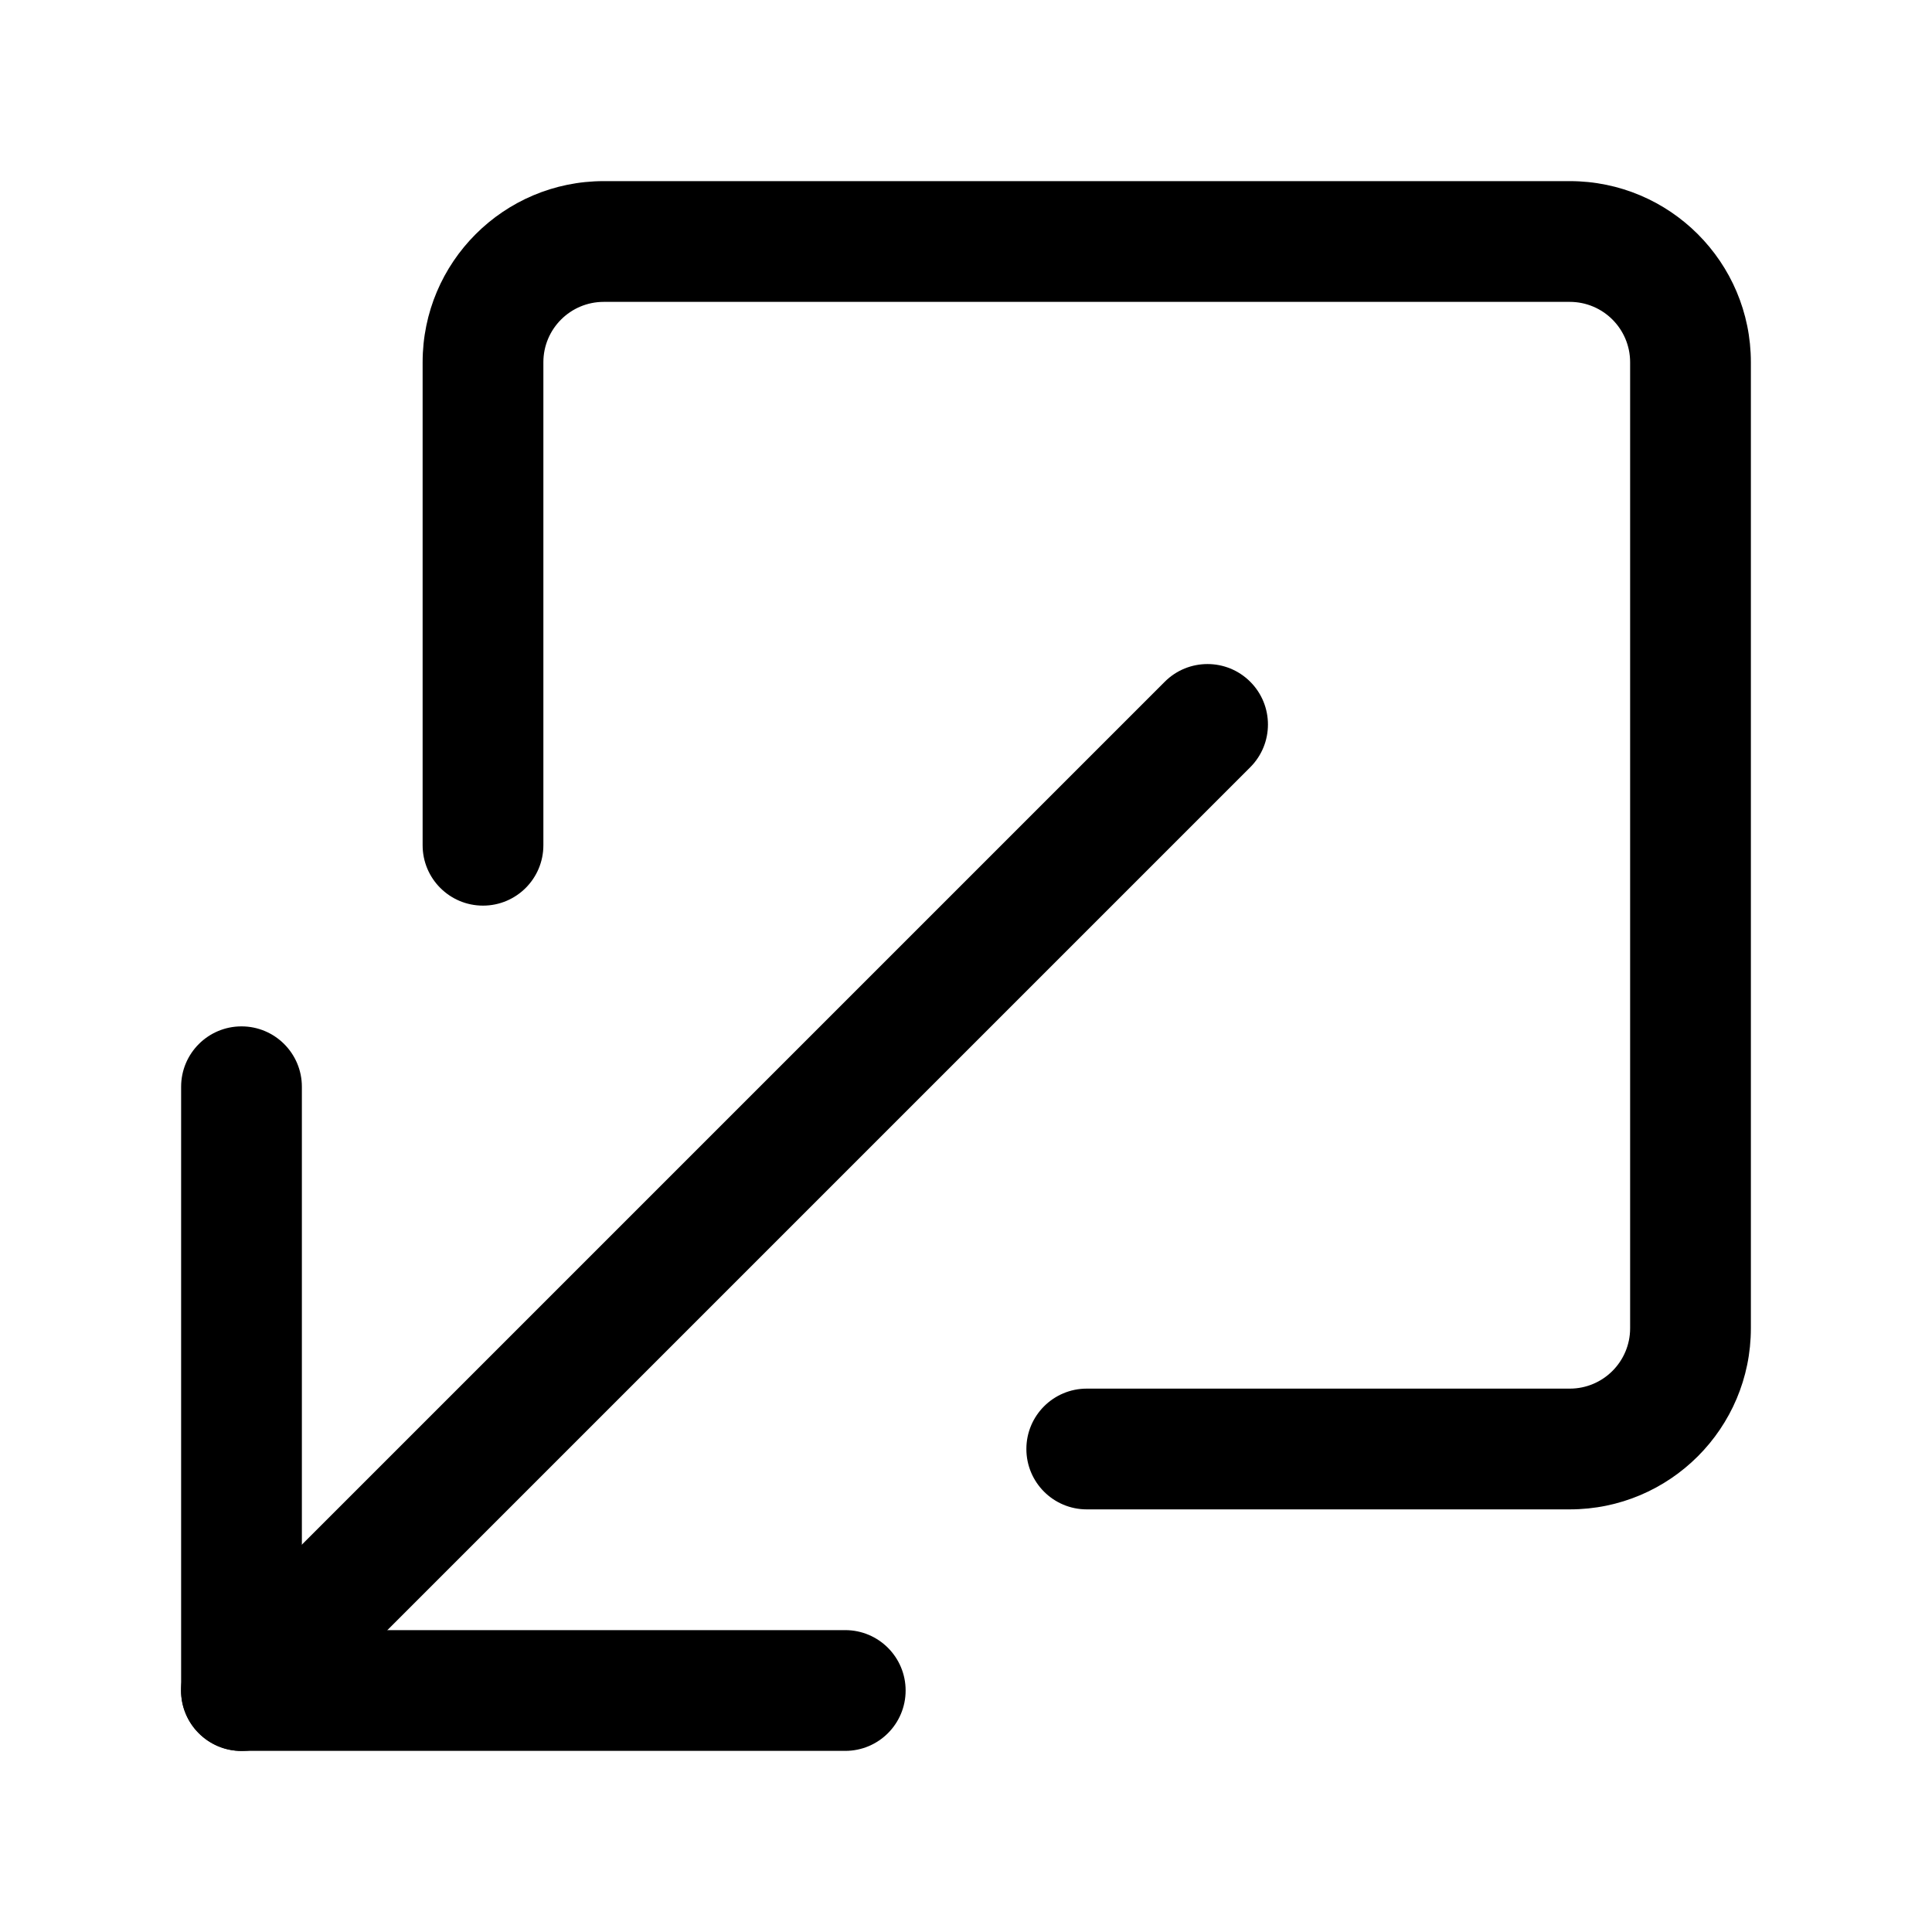
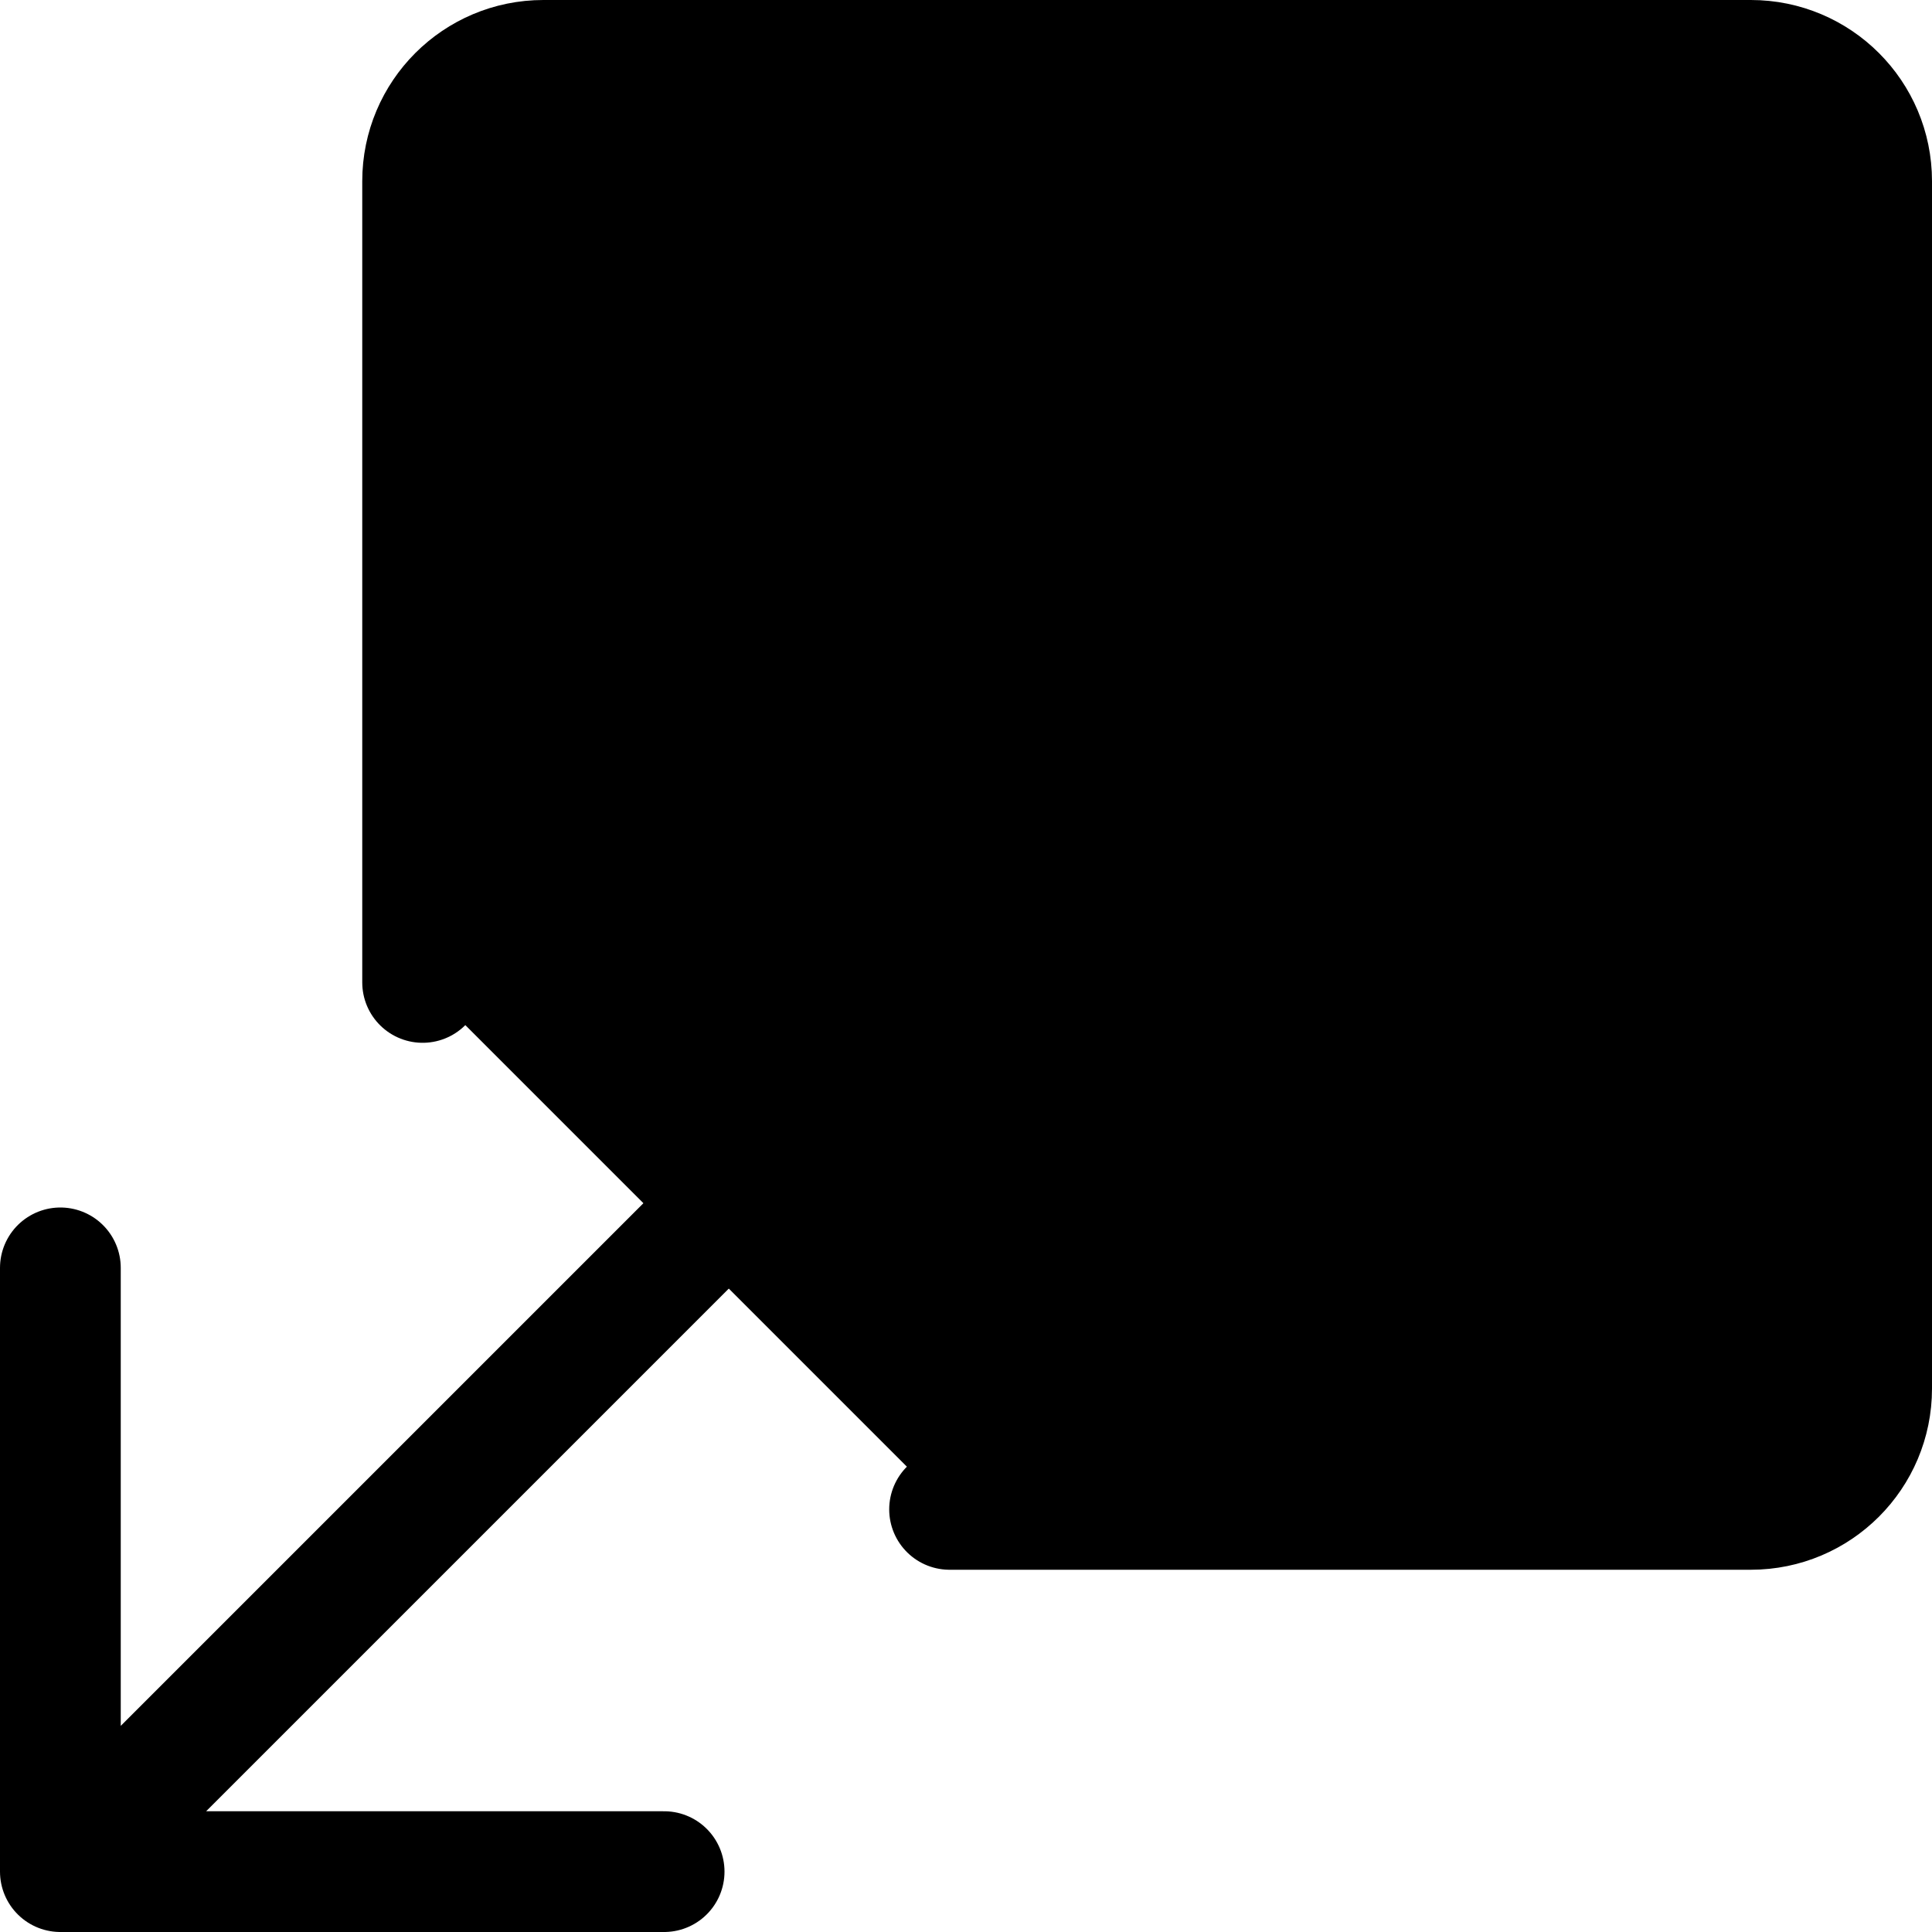
<svg xmlns="http://www.w3.org/2000/svg" width="1em" height="1em" viewBox="0 0 16 16" class="bi bi-box-arrow-down-left" fill="currentColor">
-   <path fill-rule="evenodd" d="M13 1.5A1.5 1.5 0 0 1 14.5 3v8a1.5 1.5 0 0 1-1.5 1.5H9a.5.5 0 0 1 0-1h4a.5.5 0 0 0 .5-.5V3a.5.5 0 0 0-.5-.5H5a.5.5 0 0 0-.5.5v4a.5.5 0 0 1-1 0V3A1.5 1.5 0 0 1 5 1.5h8zm-11 7a.5.5 0 0 0-.5.5v5a.5.5 0 0 0 .5.5h5a.5.5 0 0 0 0-1H2.5V9a.5.5 0 0 0-.5-.5z" />
-   <path fill-rule="evenodd" d="M1.646 14.354a.5.5 0 0 0 .708 0l8-8a.5.5 0 0 0-.708-.708l-8 8a.5.5 0 0 0 0 .708z" />
+   <path stroke="#000" stroke-linecap="round" d="M7.864 12.5H14.5a1 1 0 0 0 1-1v-10a1 1 0 0 0-1-1h-10a1 1 0 0 0-1 1v6.636" />
+   <path stroke="#000" stroke-linecap="round" stroke-linejoin="round" d="M.5 10.5v5m0 0h5m-5 0l9-9" />
</svg>
